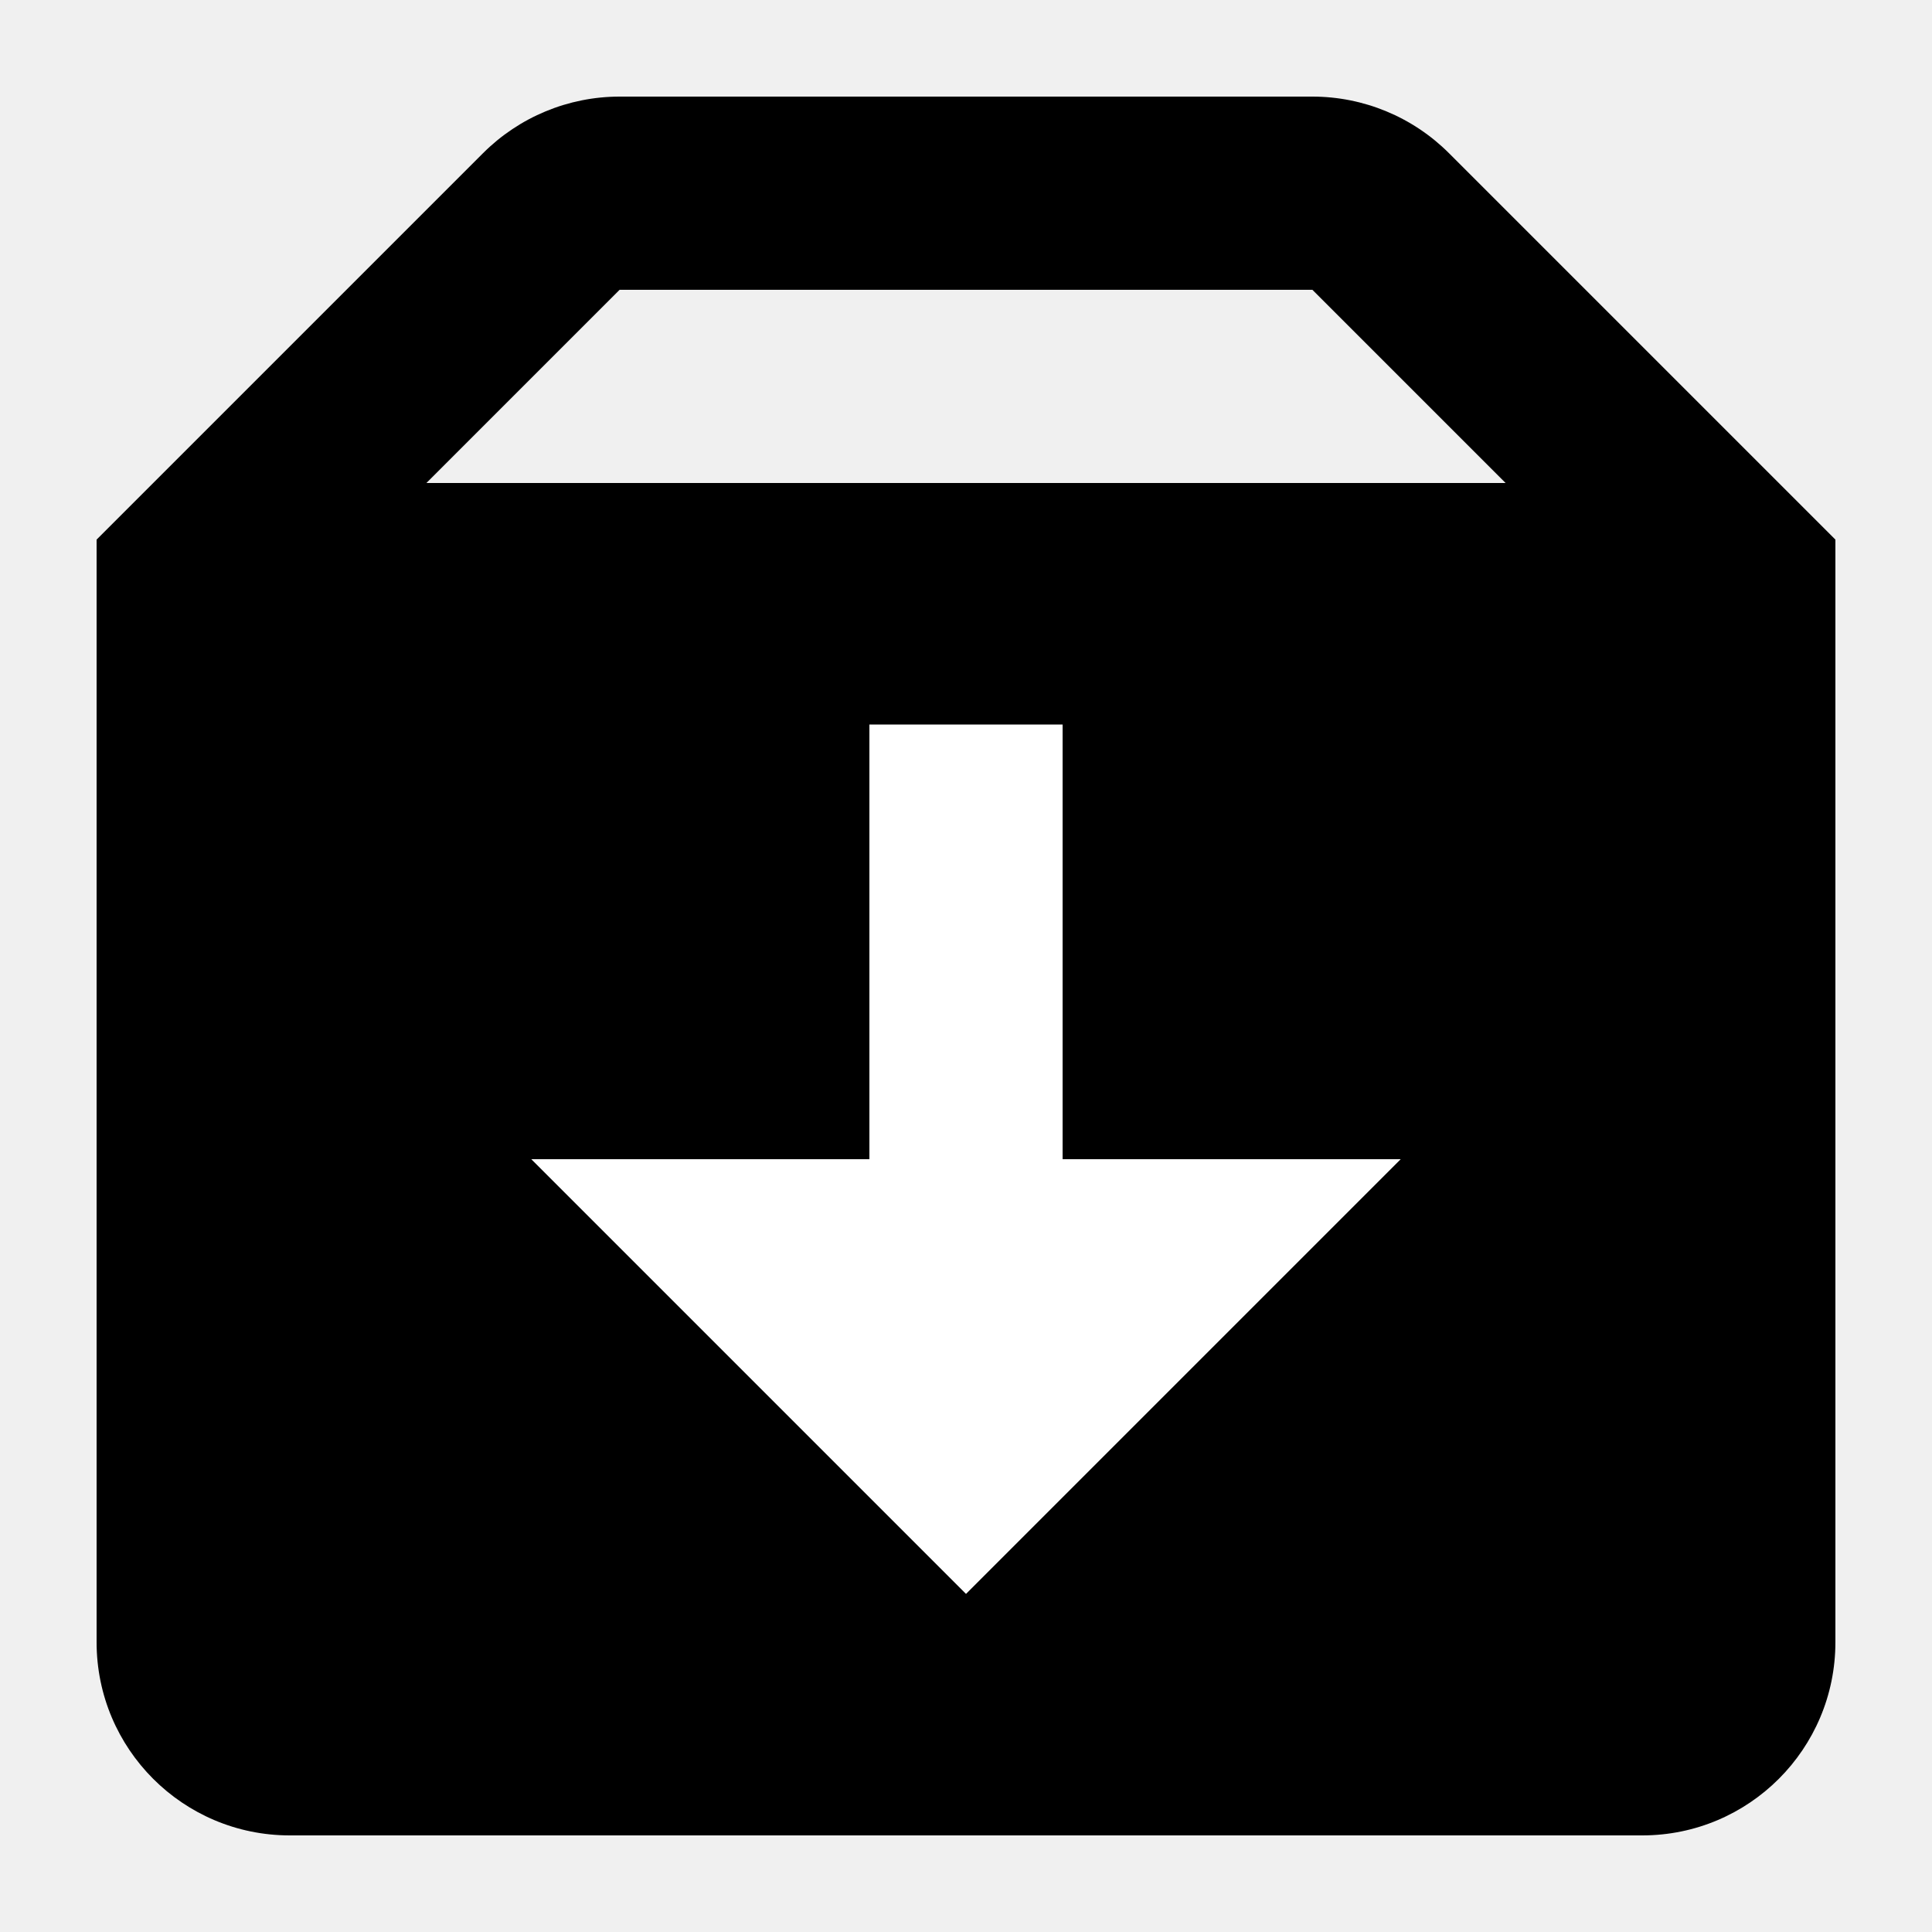
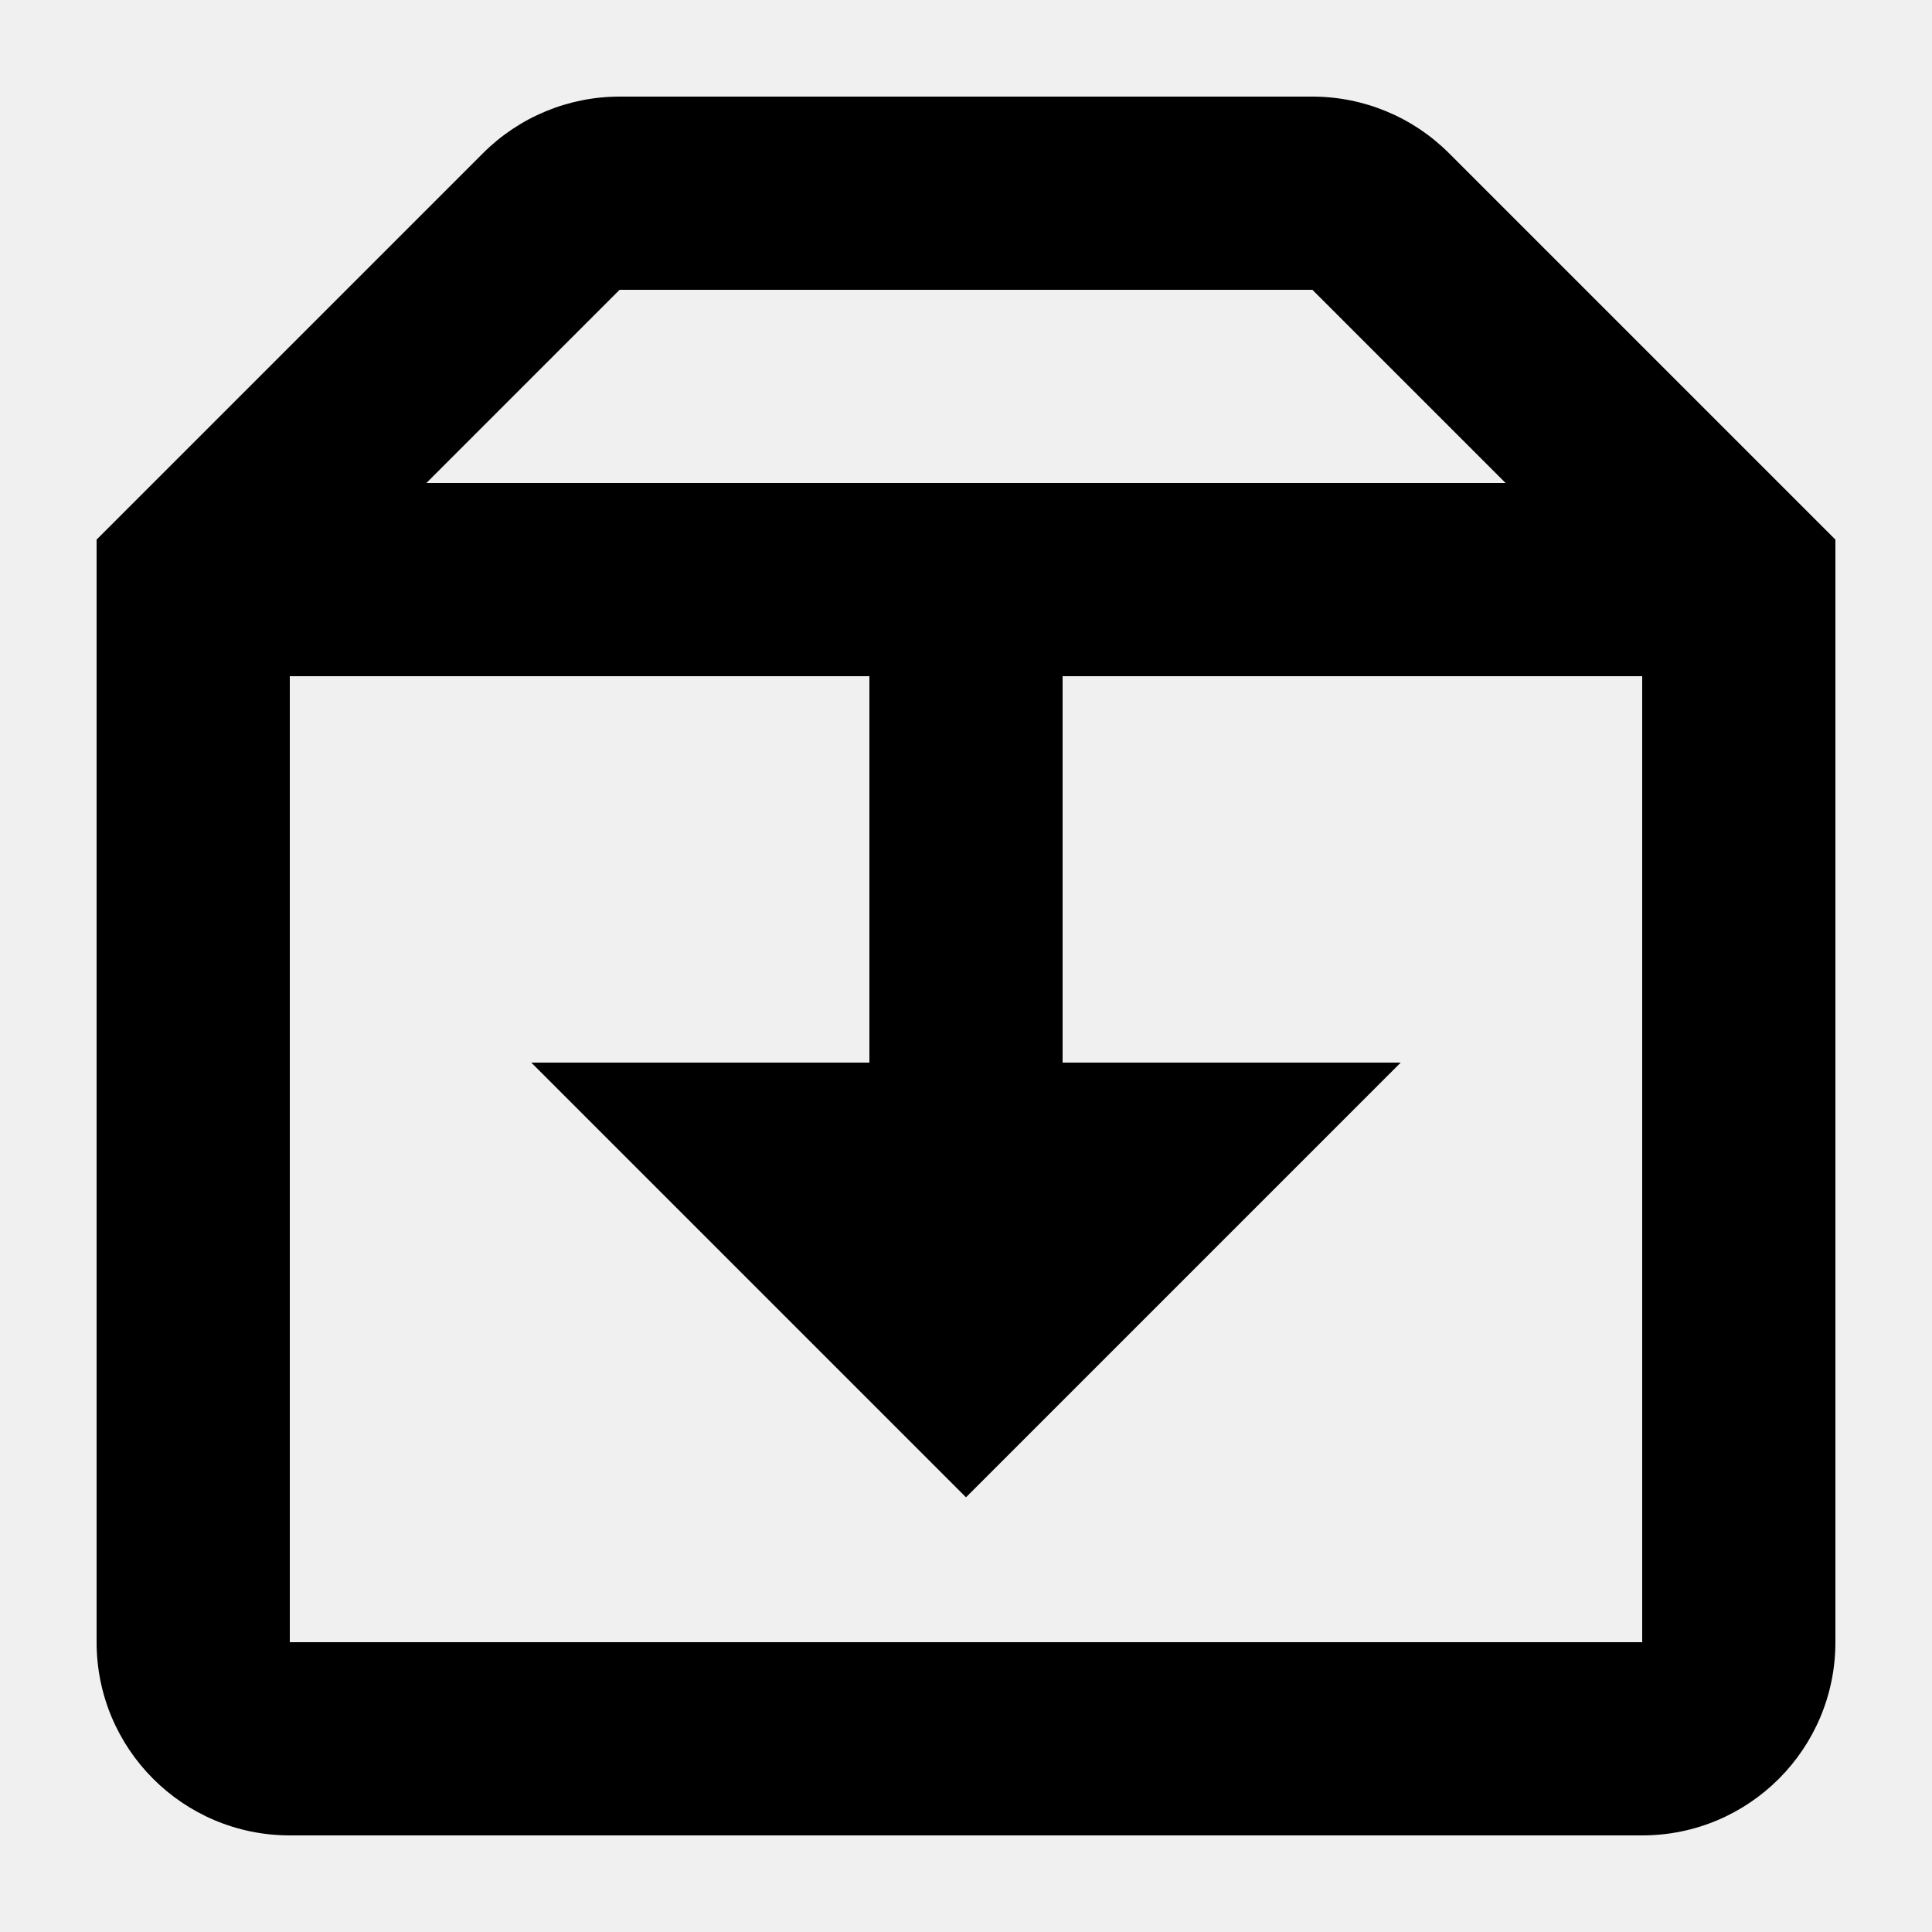
<svg xmlns="http://www.w3.org/2000/svg" width="20" height="20" viewBox="0 0 20 20" fill="none">
-   <path d="M4.414 5H15.586L13.586 3H6.414L4.414 5ZM19 17C19 18.105 18.105 19 17 19H3C1.895 19 1 18.105 1 17V5.586L5 1.586C5.375 1.211 5.884 1 6.414 1H13.586C14.116 1 14.625 1.211 15 1.586L19 5.586V17Z" fill="black" />
-   <path d="M5.5 12L9 12L9 7.5L11 7.5L11 12L14.5 12L10 16.5L5.5 12Z" fill="white" />
+   <path fill-rule="evenodd" clip-rule="evenodd" d="M19 17C19 18.105 18.105 19 17 19H3C1.895 19 1 18.105 1 17V5.586L5 1.586C5.375 1.211 5.884 1 6.414 1H13.586C14.116 1 14.625 1.211 15 1.586L19 5.586V17ZM6.414 3H13.586L17 6.414V17H3V6.414L6.414 3Z" fill="black" />
+   <path d="M3 5H17V7H3V5Z" fill="black" />
+   <path d="M5.5 11H9V6.5H11V11H14.5L10 15.5L5.5 11Z" fill="black" />
</svg>
